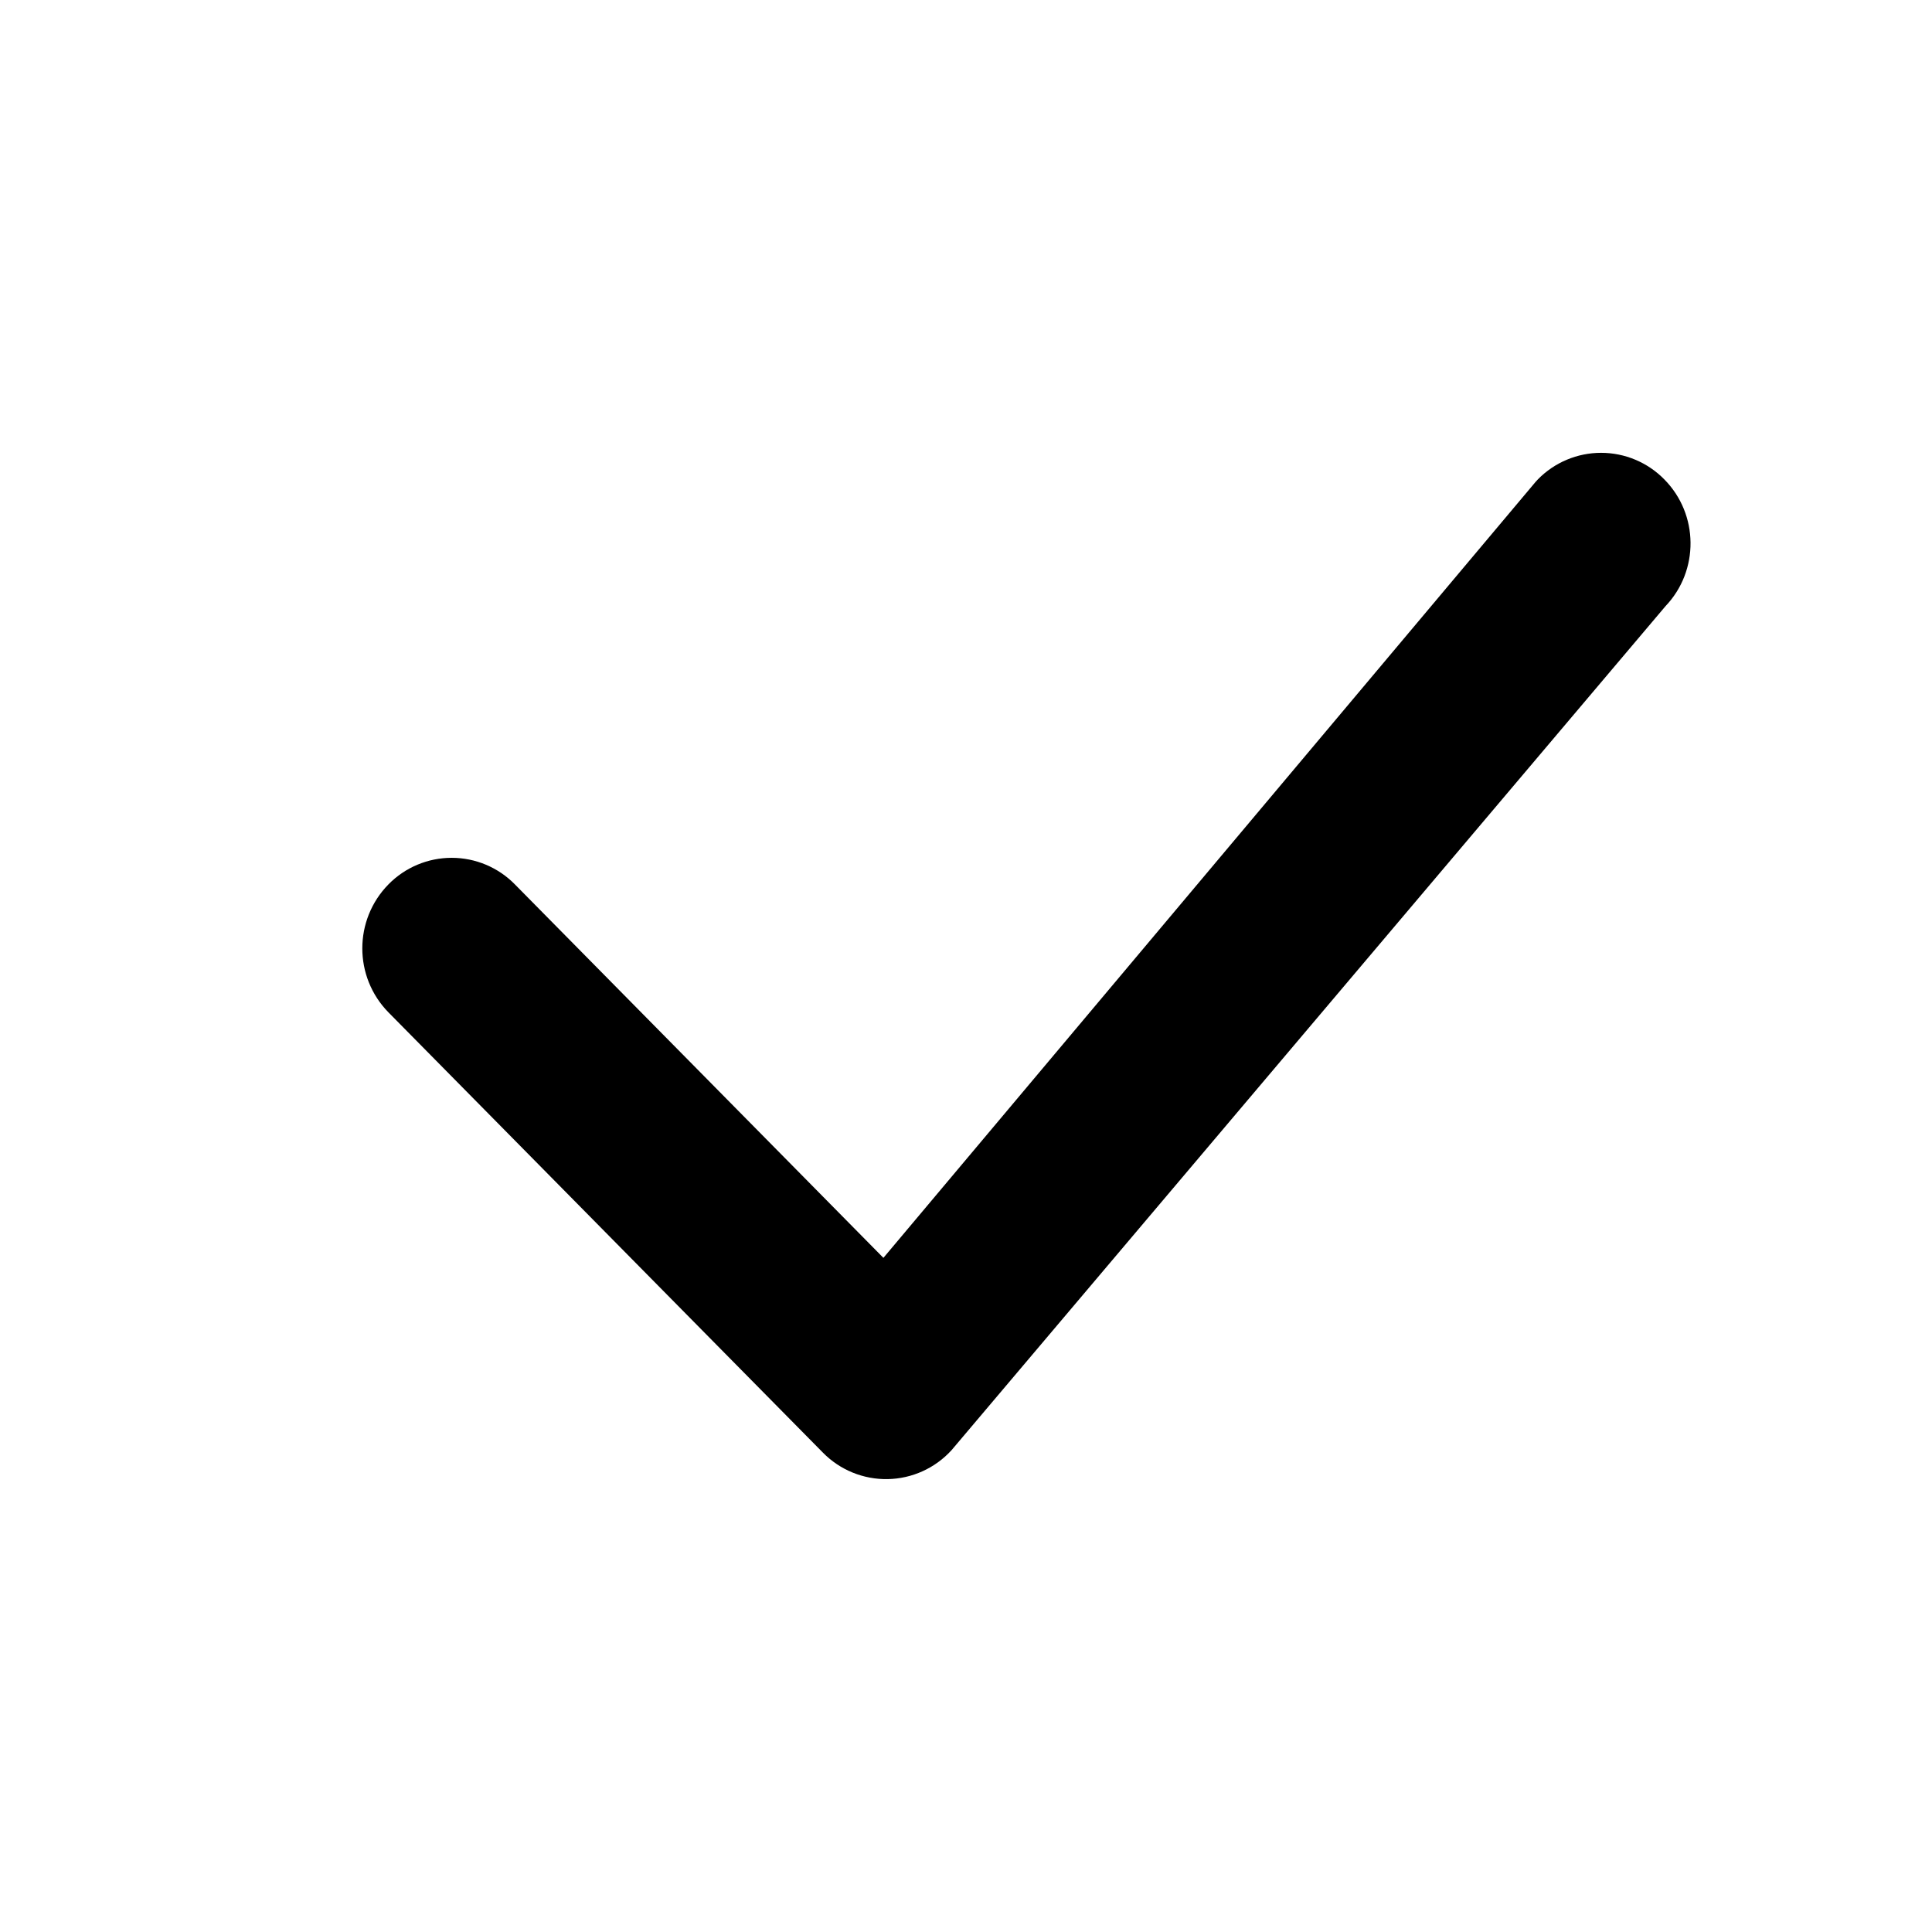
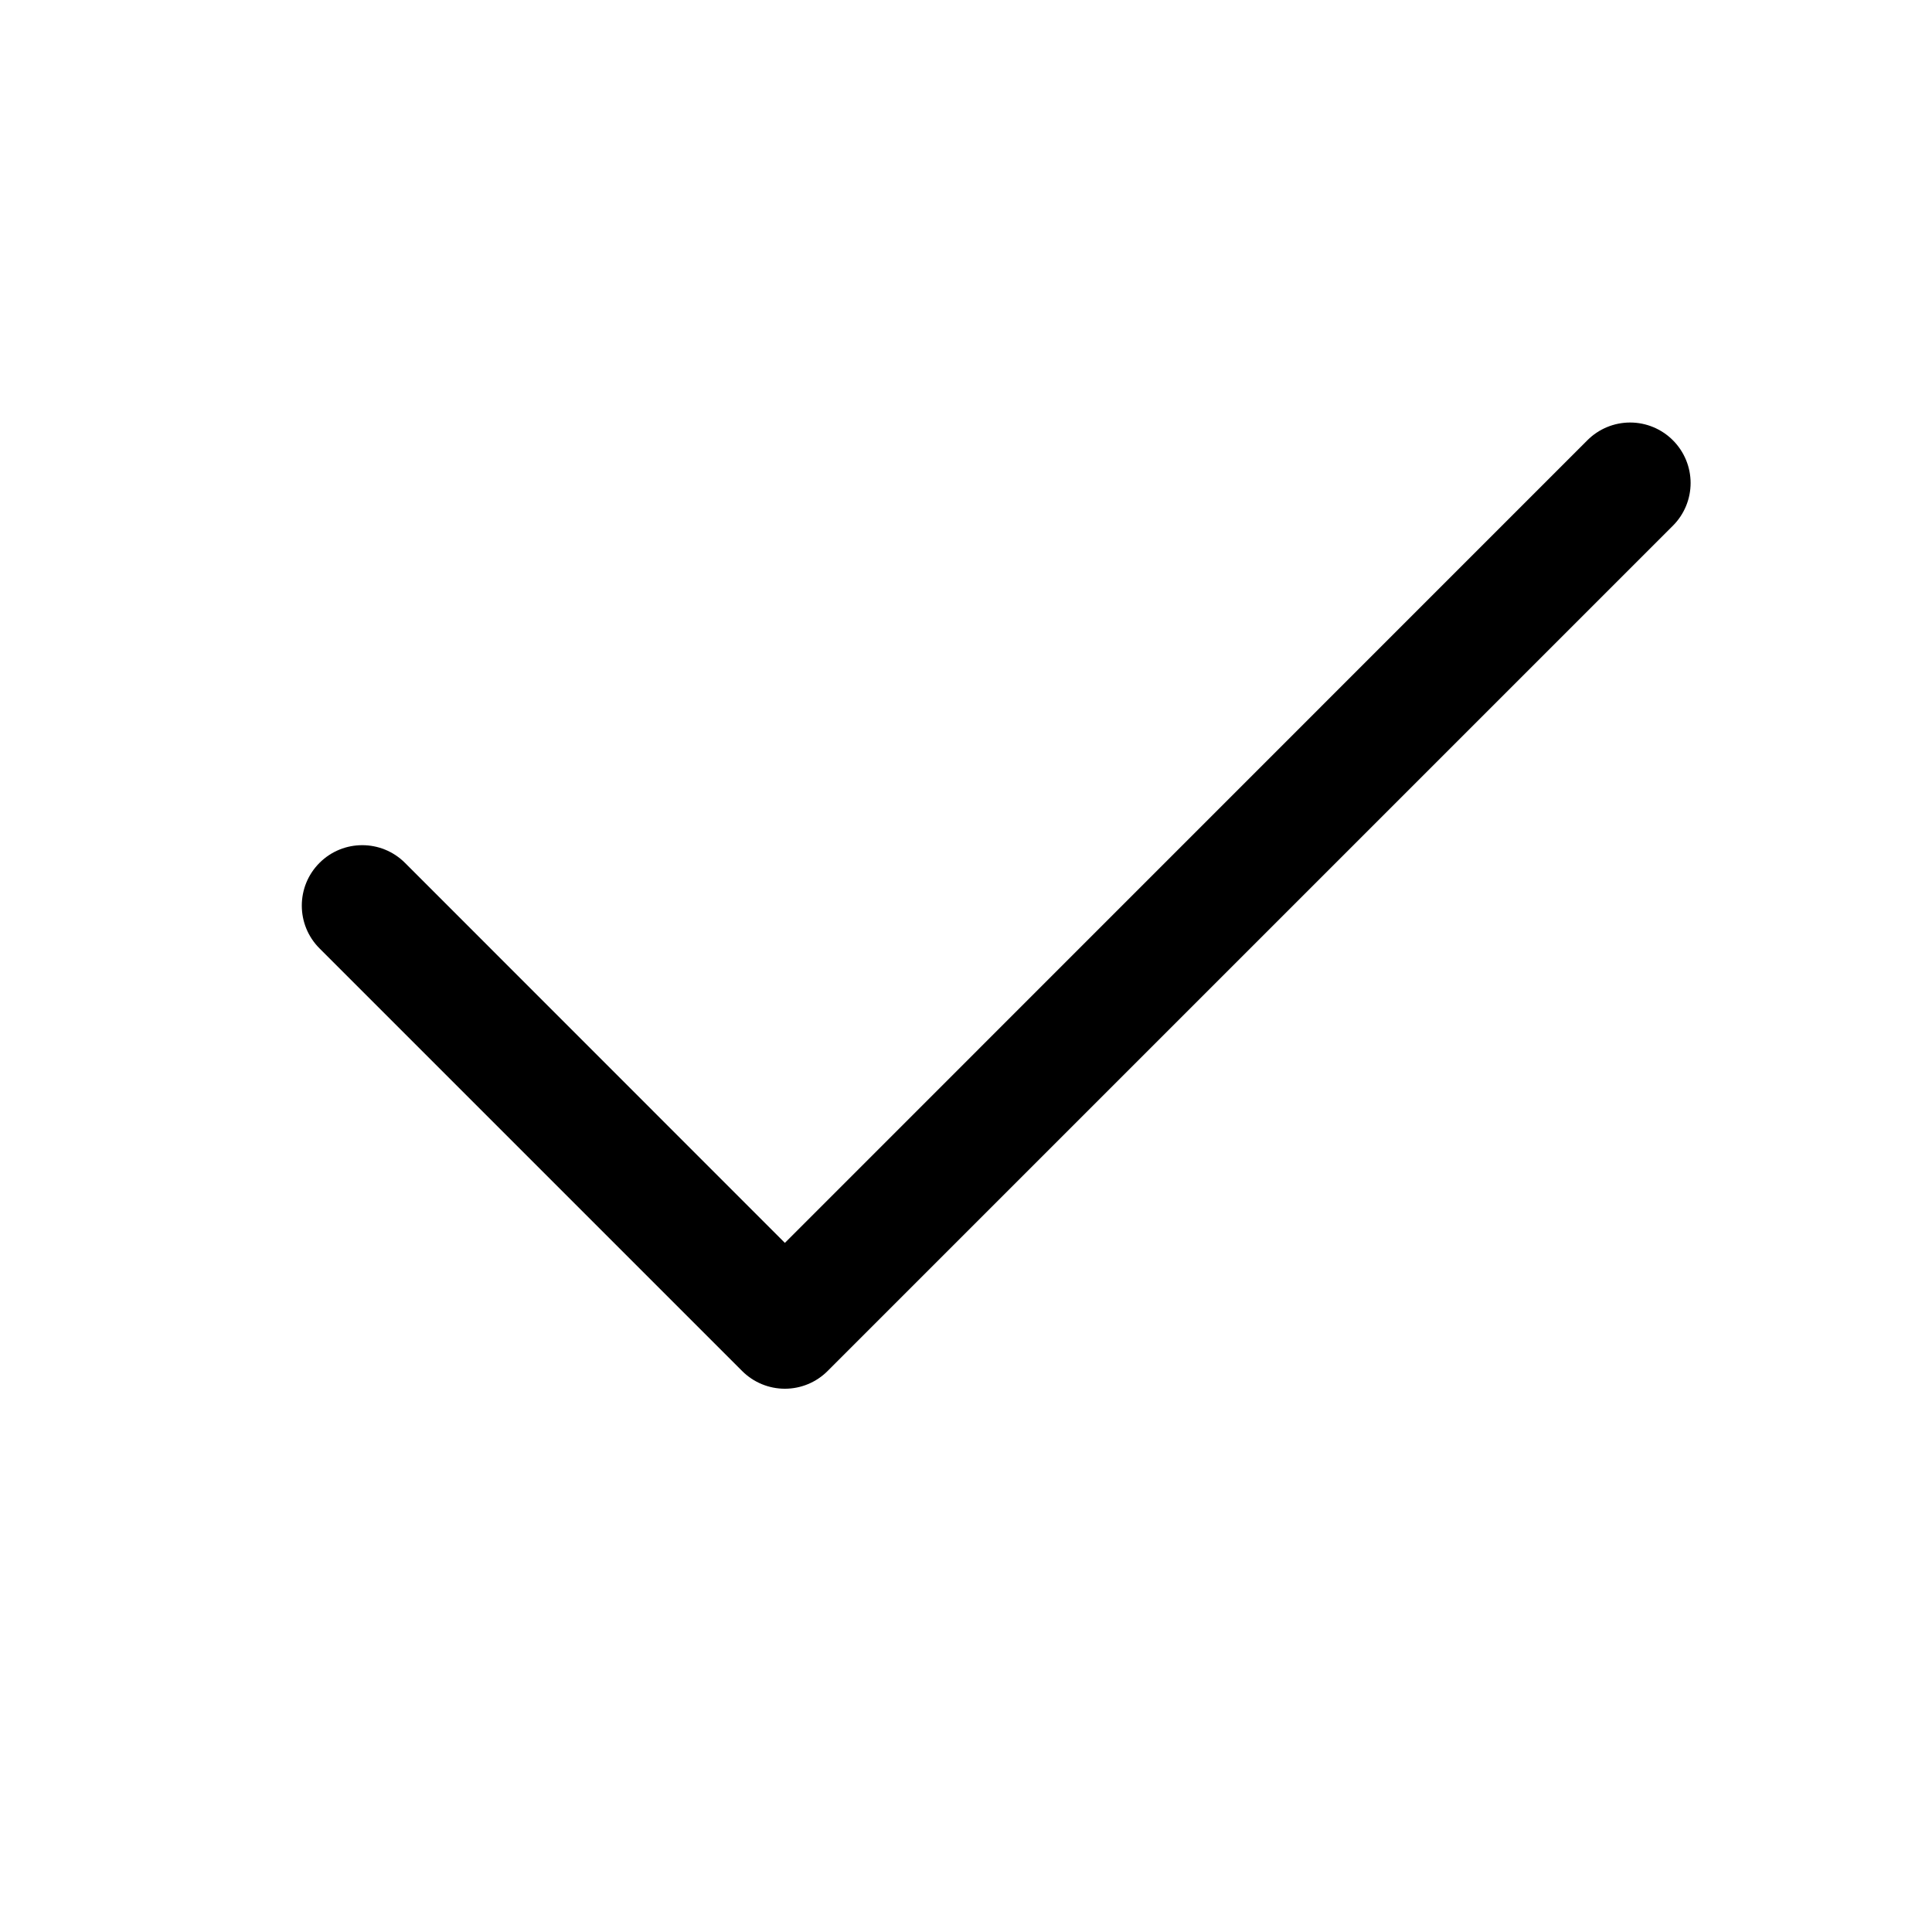
- <svg xmlns="http://www.w3.org/2000/svg" width="16" height="16" fill="currentColor" class="bi bi-check-lg" viewBox="0 0 16 16">
-   <path d="M12.736 3.97a.733.733 0 0 1 1.047 0c.286.289.29.756.01 1.05L7.88 12.01a.733.733 0 0 1-1.065.02L3.217 8.384a.757.757 0 0 1 0-1.06.733.733 0 0 1 1.047 0l3.052 3.093 5.4-6.425z" />
+ <svg xmlns="http://www.w3.org/2000/svg" width="16" height="16" fill="currentColor" class="bi bi-check2" viewBox="0 0 16 16">
+   <path d="M13.854 3.646a.5.5 0 0 1 0 .708l-7 7a.5.5 0 0 1-.708 0l-3.5-3.5a.5.5 0 1 1 .708-.708L6.5 10.293l6.646-6.647a.5.5 0 0 1 .708 0" />
</svg>
